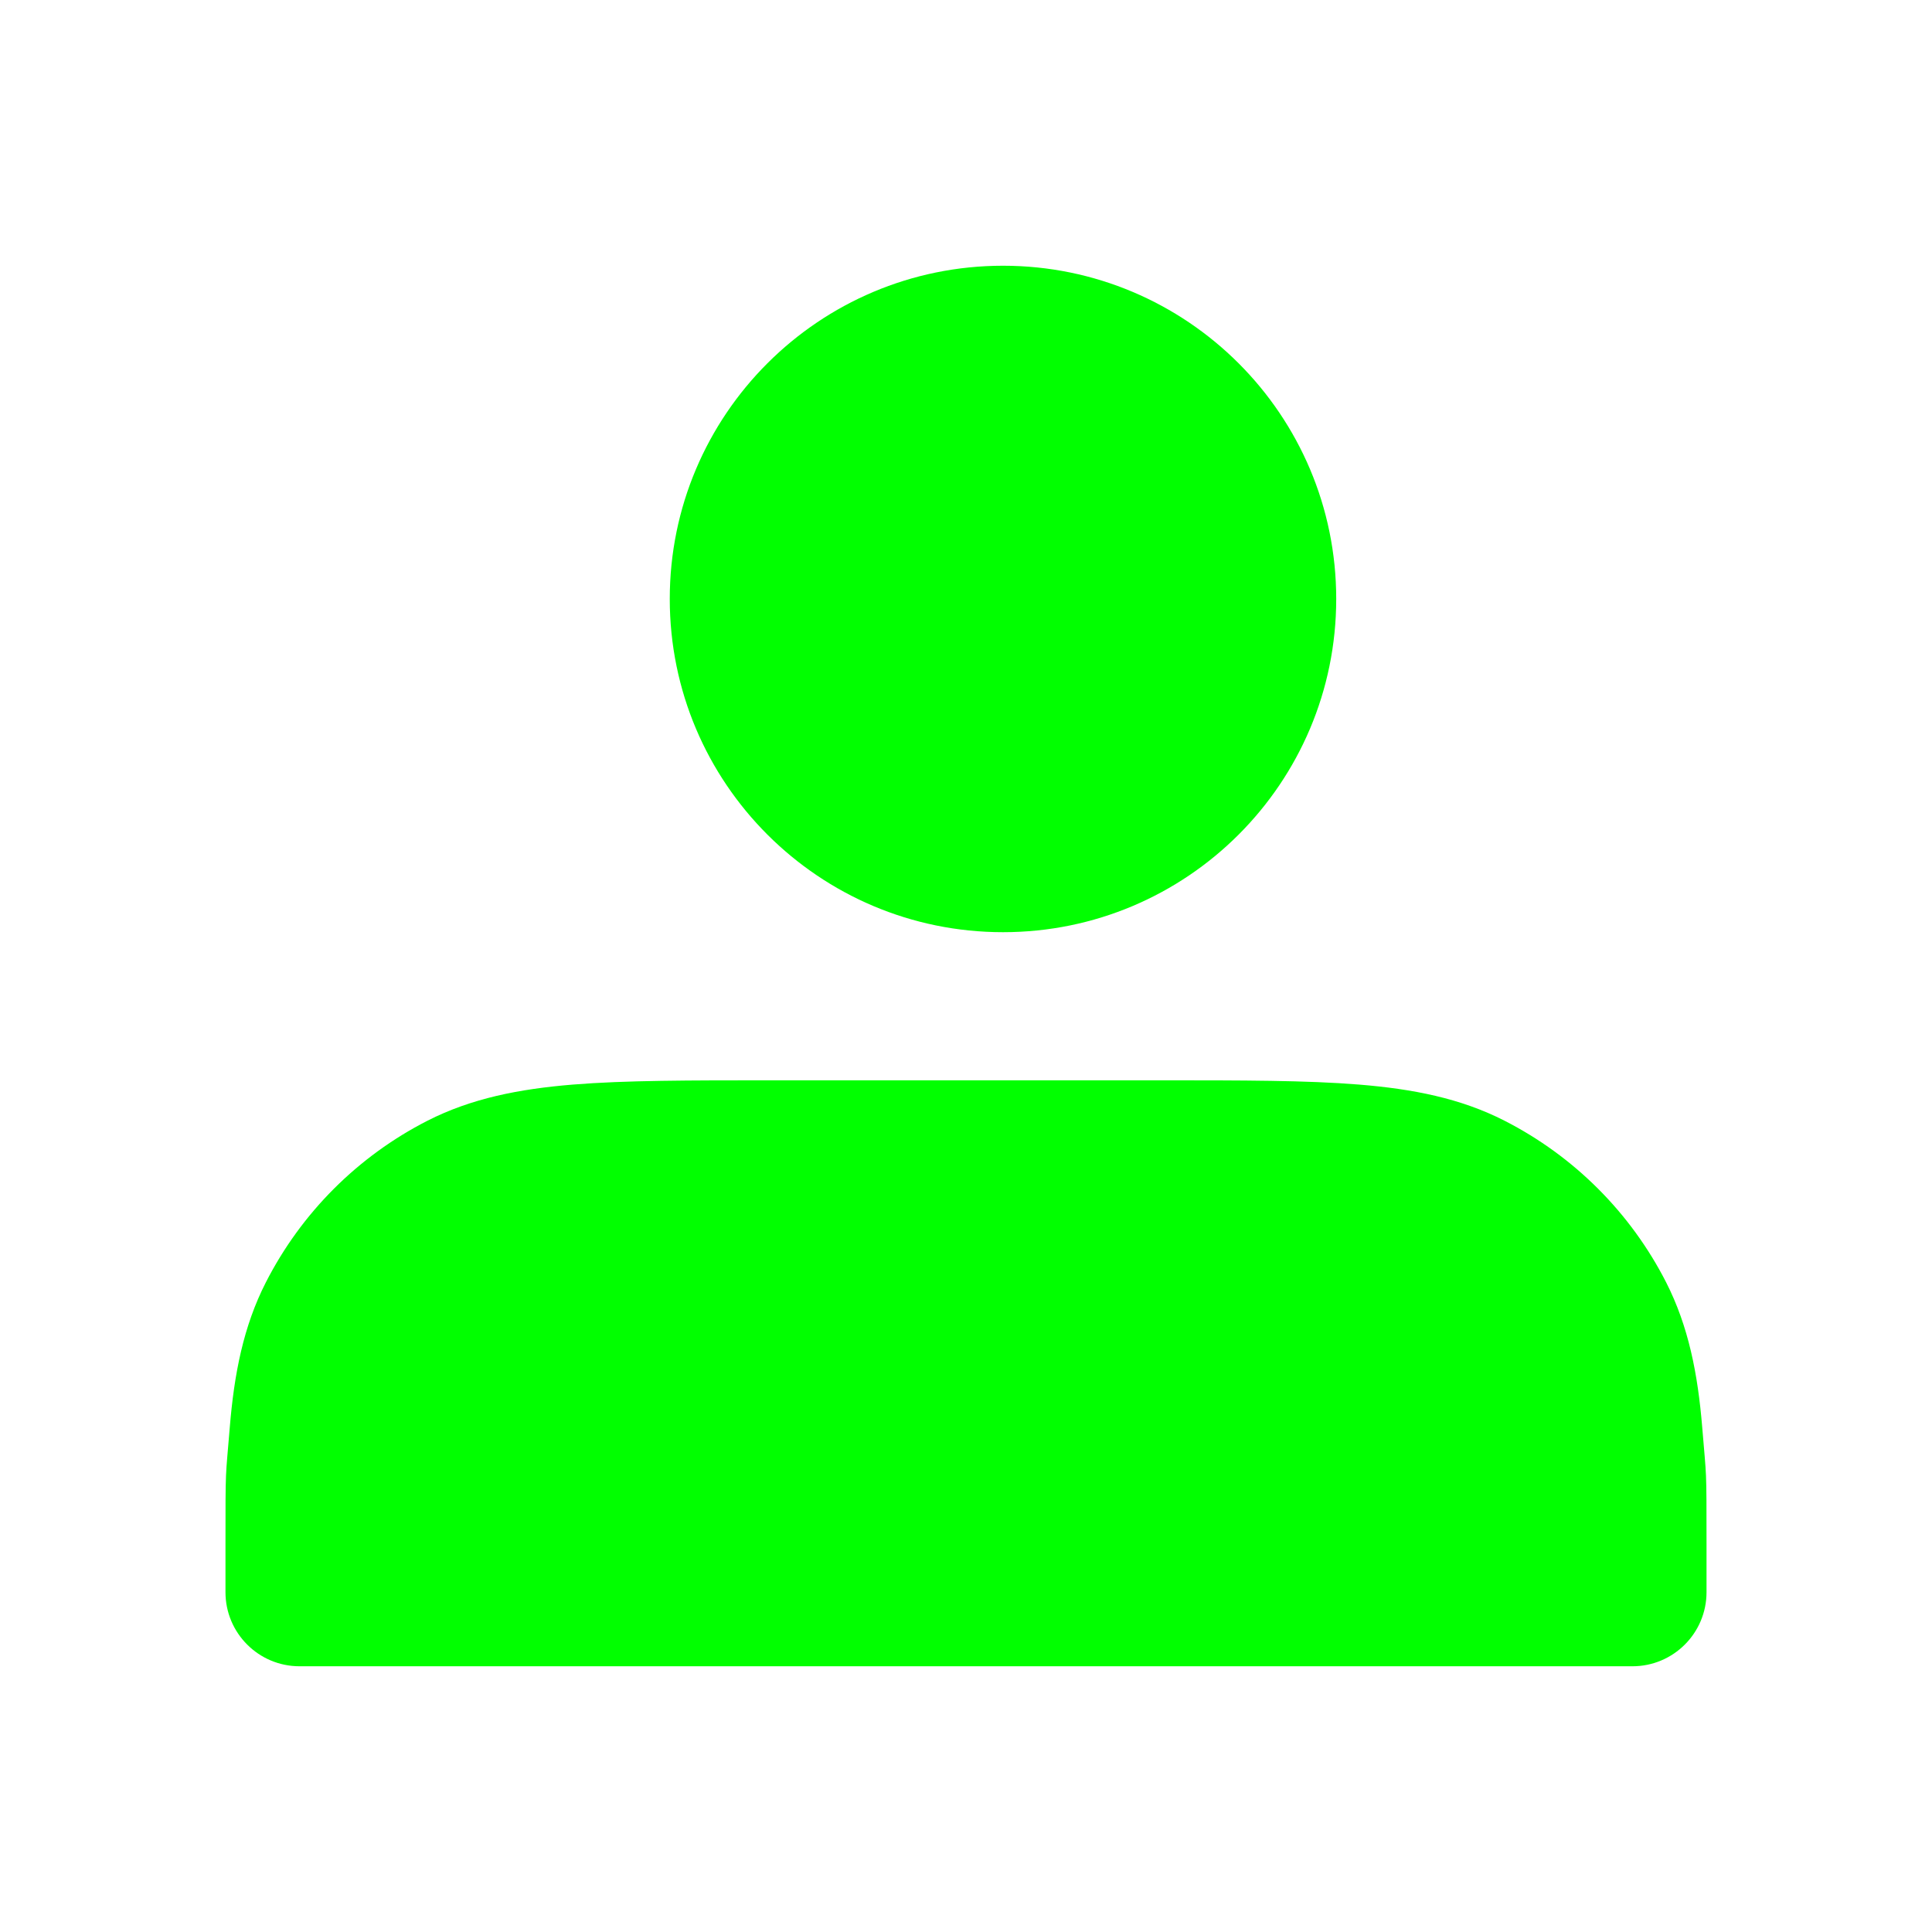
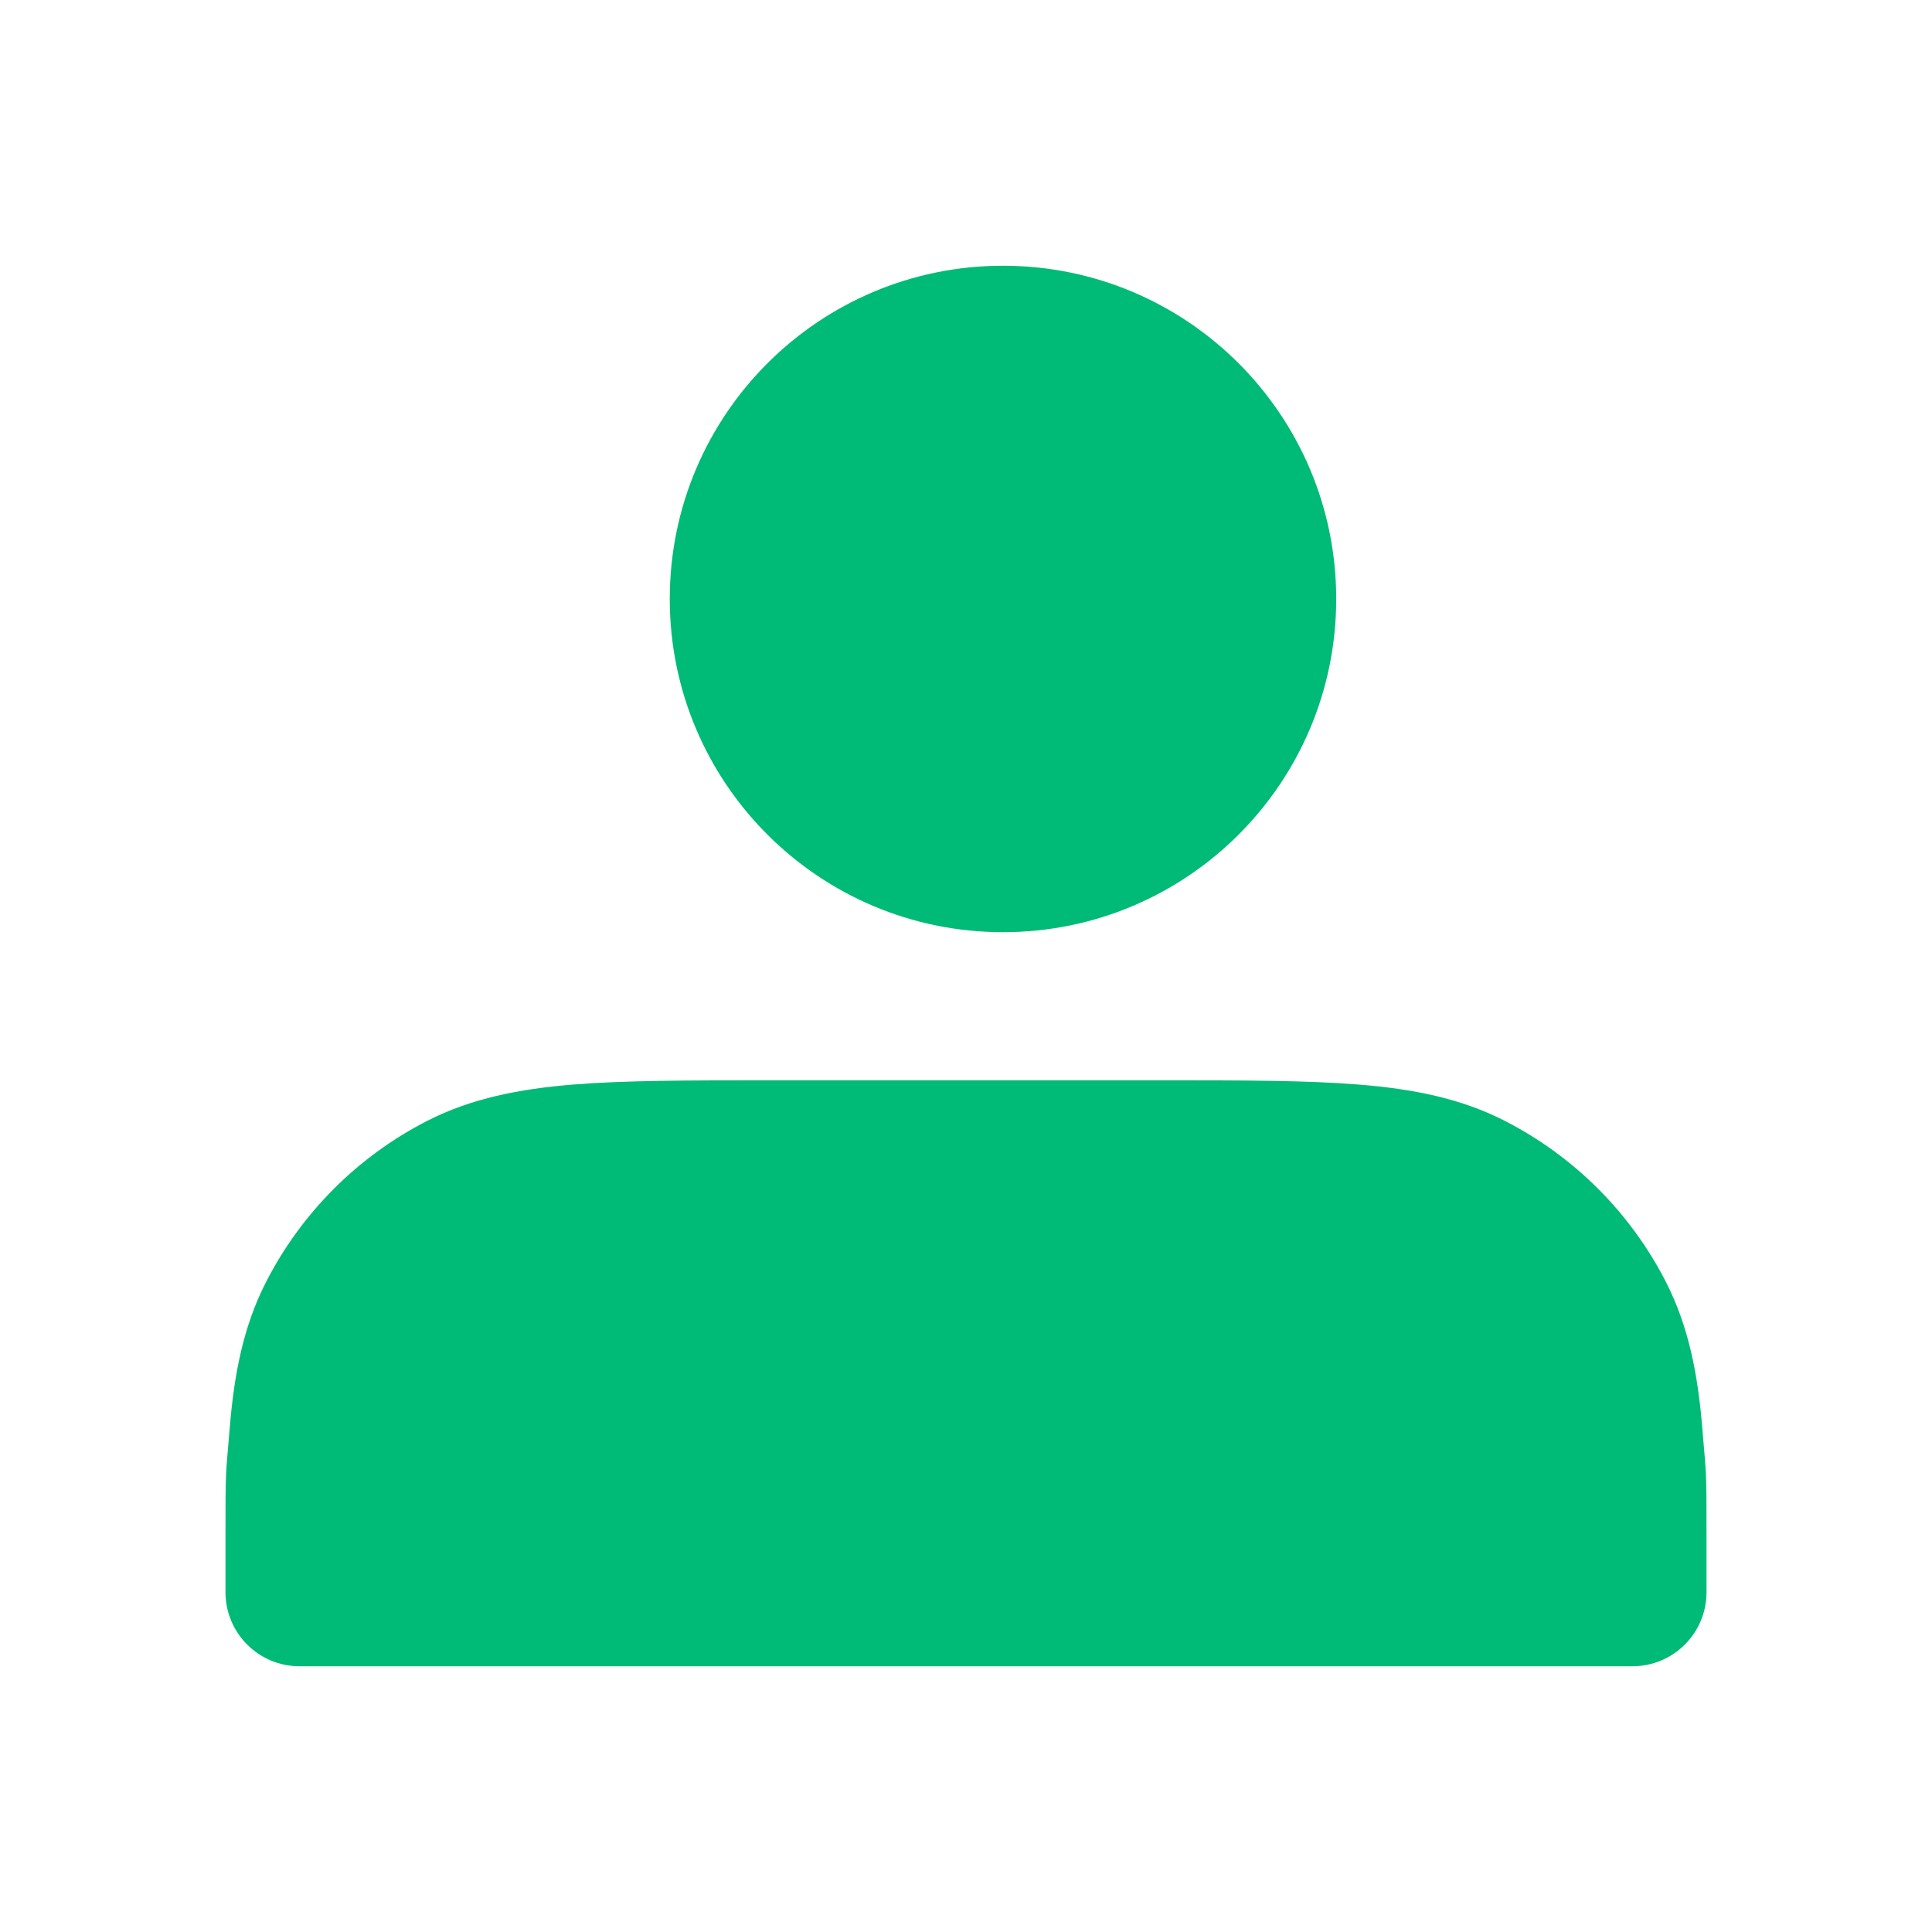
<svg xmlns="http://www.w3.org/2000/svg" width="24" height="24" viewBox="0 0 24 24" fill="none">
-   <path d="M8.32 7.44C8.32 5.154 10.174 3.301 12.46 3.301C14.746 3.301 16.599 5.154 16.599 7.44C16.599 9.727 14.746 11.58 12.46 11.58C10.174 11.58 8.32 9.727 8.32 7.44Z" fill="#01FF00" />
-   <path d="M9.569 13.42H14.431C15.428 13.42 16.232 13.42 16.883 13.473C17.554 13.528 18.143 13.643 18.688 13.921C19.553 14.362 20.257 15.066 20.698 15.931C20.975 16.476 21.091 17.065 21.146 17.735C21.199 18.387 21.199 18.191 21.199 19.188V19.779C21.199 20.287 20.787 20.699 20.279 20.699H3.721C3.213 20.699 2.801 20.287 2.801 19.779V19.188C2.801 18.191 2.801 18.387 2.854 17.735C2.909 17.065 3.024 16.476 3.302 15.931C3.743 15.066 4.447 14.362 5.312 13.921C5.857 13.644 6.446 13.528 7.116 13.473C7.768 13.42 8.572 13.42 9.569 13.42Z" fill="#01FF00" />
+   <path d="M8.32 7.44C8.32 5.154 10.174 3.301 12.46 3.301C14.746 3.301 16.599 5.154 16.599 7.44C16.599 9.727 14.746 11.58 12.46 11.58C10.174 11.58 8.32 9.727 8.32 7.44Z" fill="#00BB77" />
+   <path d="M9.569 13.42H14.431C15.428 13.42 16.232 13.42 16.883 13.473C17.554 13.528 18.143 13.643 18.688 13.921C19.553 14.362 20.257 15.066 20.698 15.931C20.975 16.476 21.091 17.065 21.146 17.735C21.199 18.387 21.199 18.191 21.199 19.188V19.779C21.199 20.287 20.787 20.699 20.279 20.699H3.721C3.213 20.699 2.801 20.287 2.801 19.779V19.188C2.801 18.191 2.801 18.387 2.854 17.735C2.909 17.065 3.024 16.476 3.302 15.931C3.743 15.066 4.447 14.362 5.312 13.921C5.857 13.644 6.446 13.528 7.116 13.473C7.768 13.42 8.572 13.42 9.569 13.42Z" fill="#00BB77" />
</svg>
